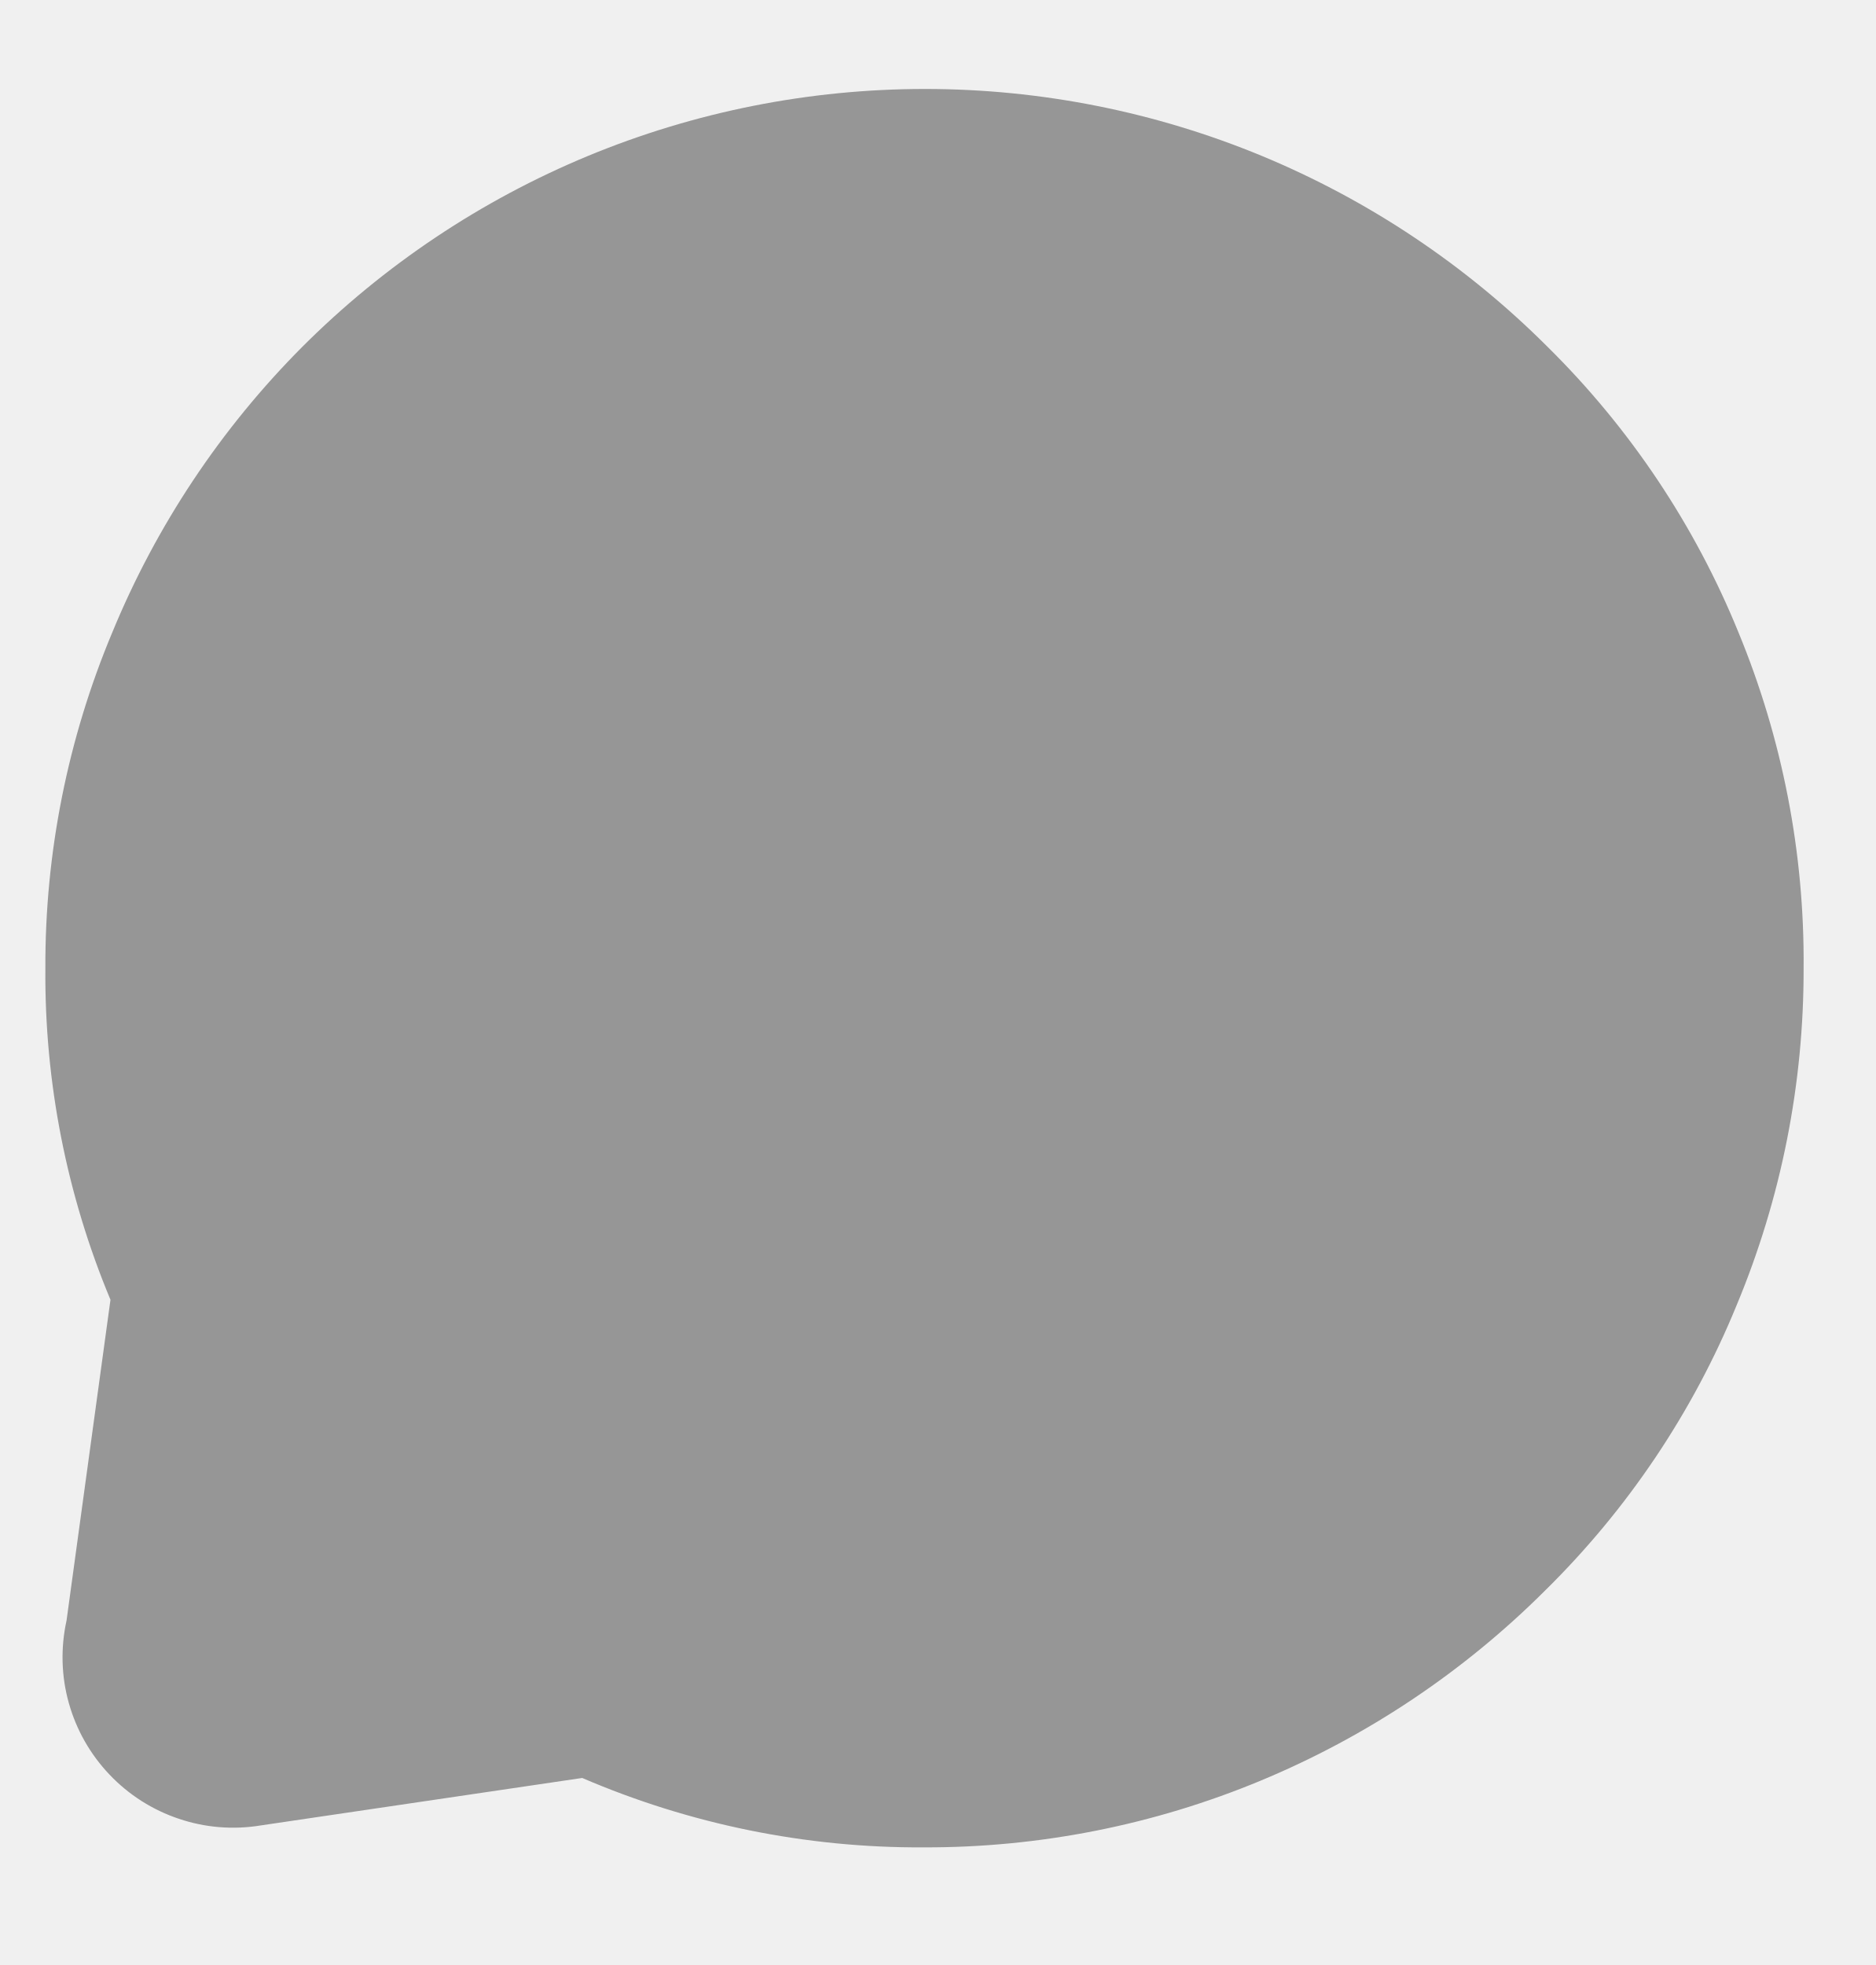
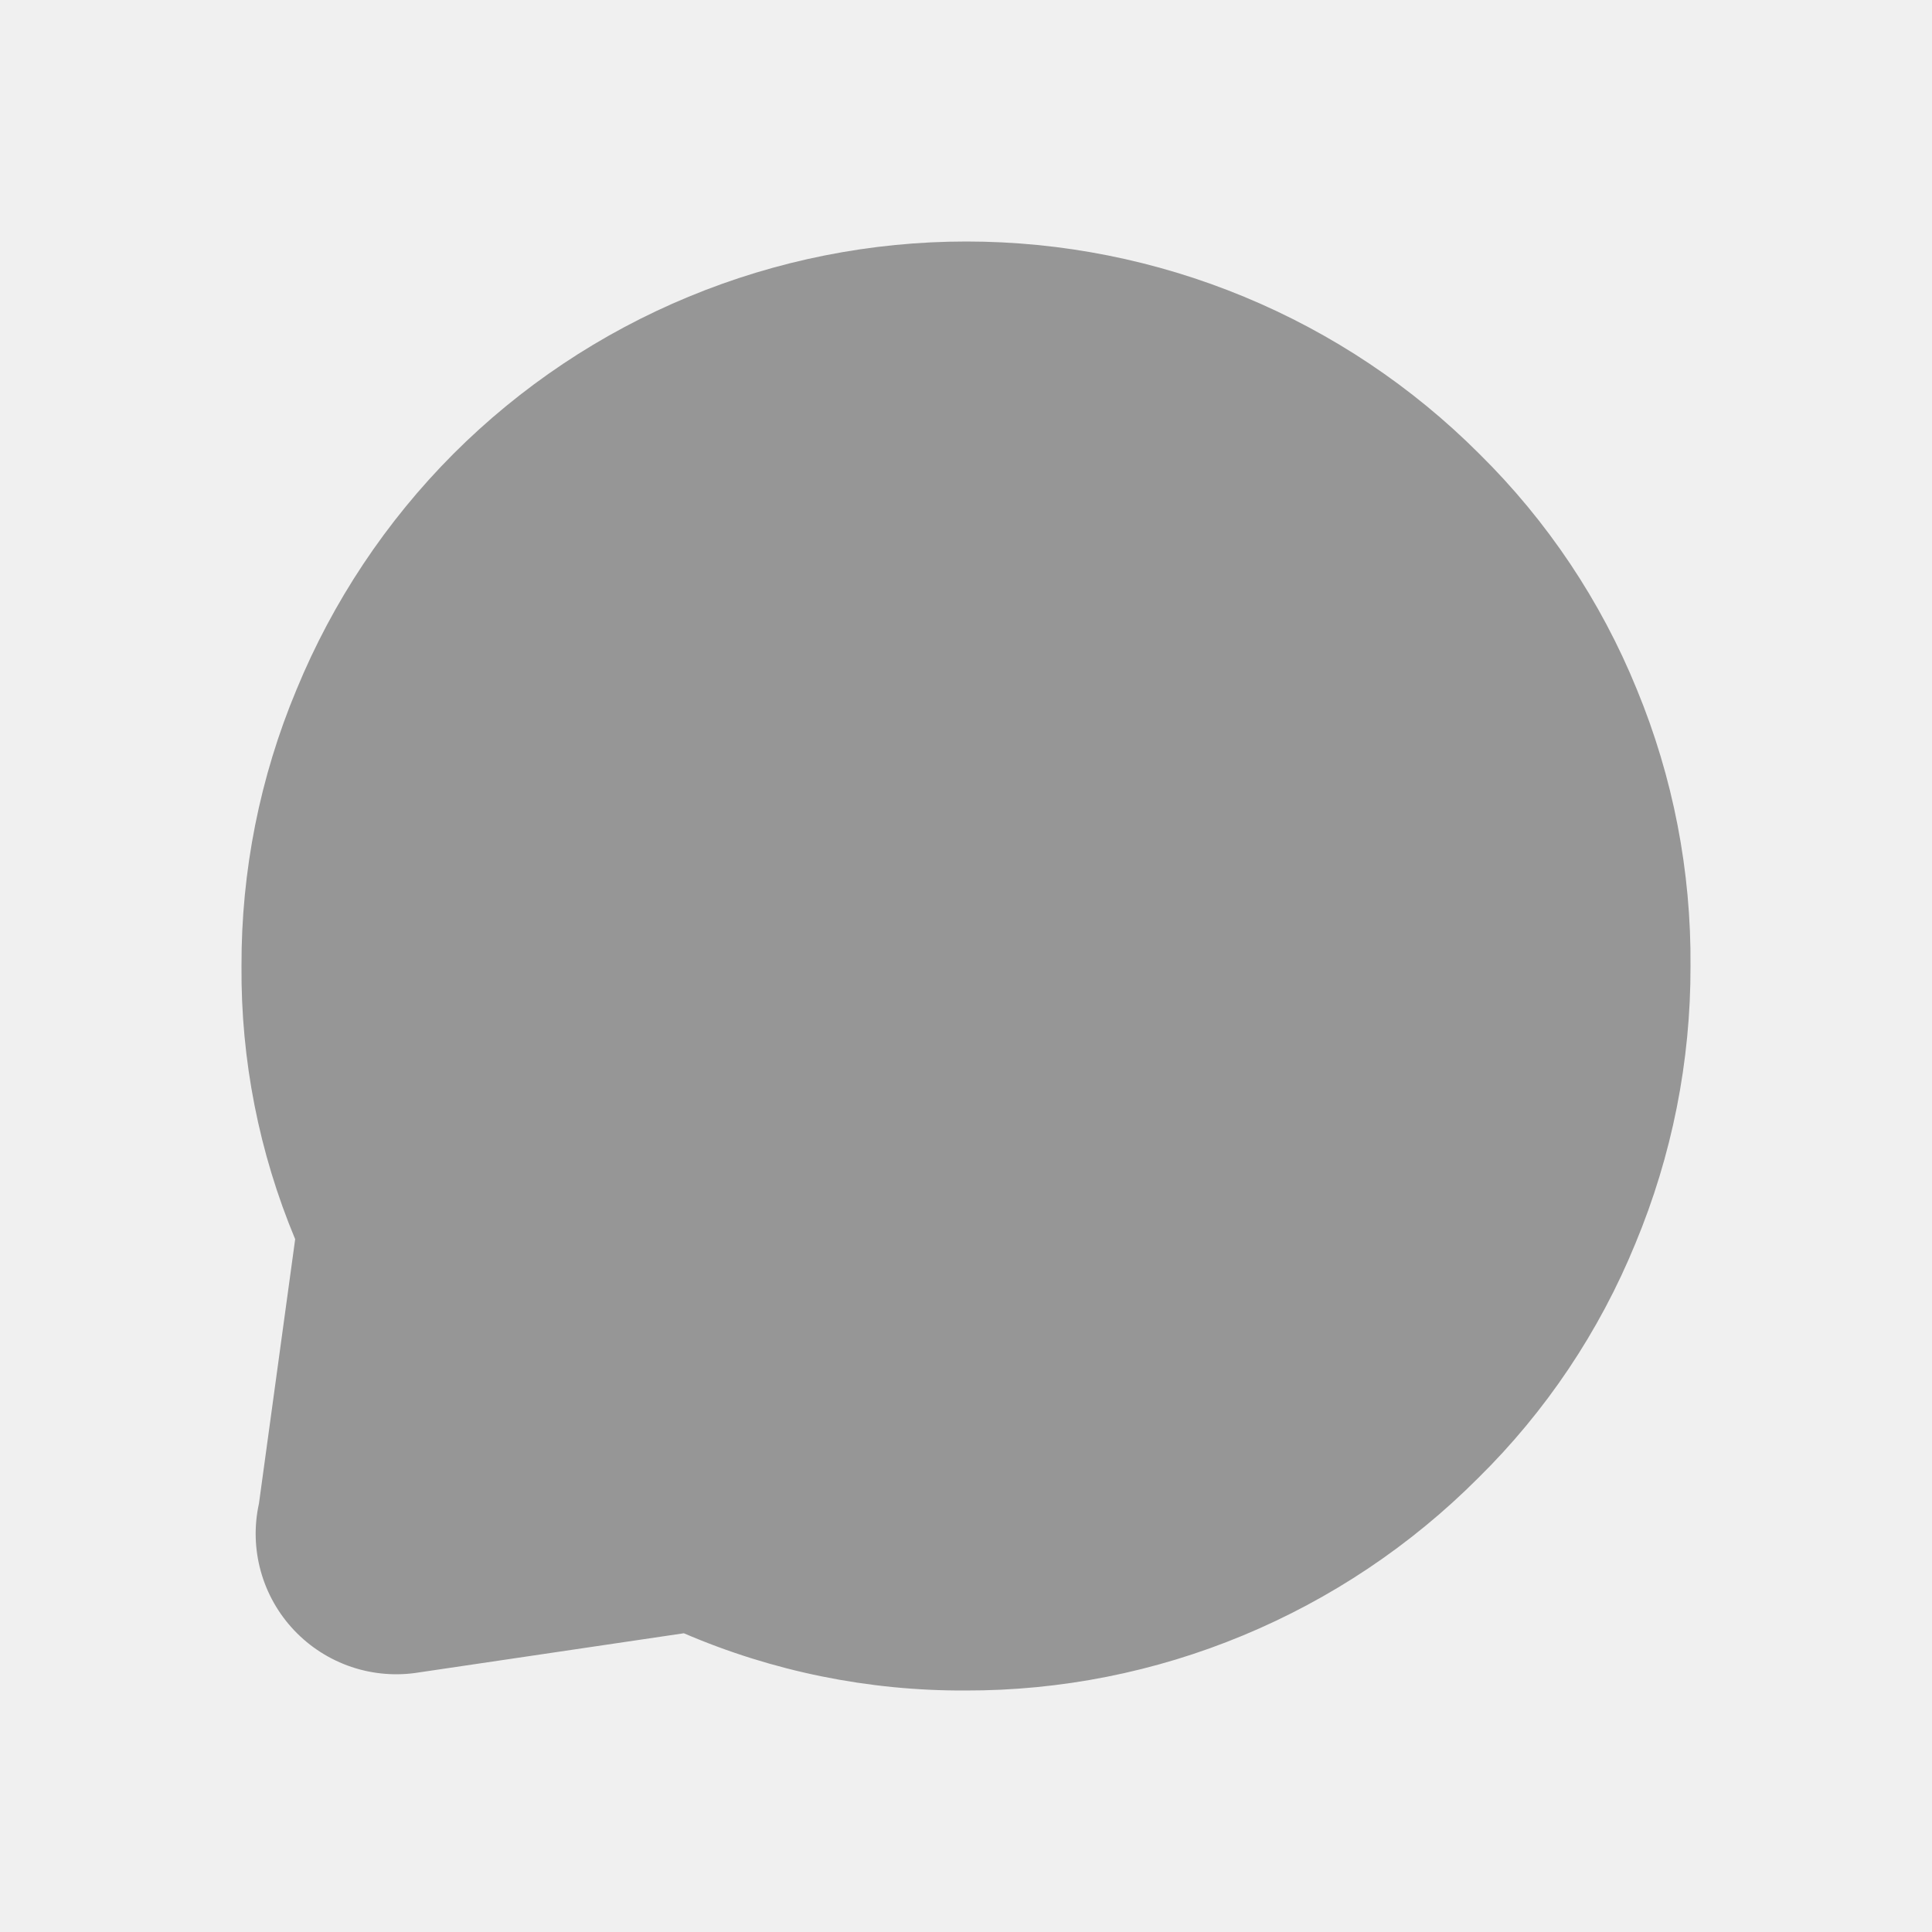
- <svg xmlns="http://www.w3.org/2000/svg" width="21" height="22" viewBox="0 0 21 22" fill="none">
-   <g clip-path="url(#clip0_2308_203)">
-     <path d="M20.195 10.841C20.198 12.135 19.944 13.416 19.446 14.611C18.957 15.807 18.229 16.892 17.308 17.8C16.394 18.714 15.31 19.44 14.116 19.936C12.92 20.433 11.637 20.687 10.342 20.683C9.027 20.69 7.726 20.425 6.519 19.906L2.922 20.437C2.614 20.488 2.298 20.463 2.003 20.363C1.707 20.264 1.44 20.094 1.225 19.867C1.01 19.641 0.854 19.366 0.77 19.065C0.686 18.765 0.678 18.449 0.745 18.144L1.237 14.552C0.746 13.377 0.498 12.114 0.508 10.841C0.503 9.551 0.758 8.272 1.257 7.081C1.749 5.886 2.472 4.799 3.385 3.883C4.3 2.968 5.387 2.242 6.583 1.746C7.779 1.251 9.062 0.996 10.357 0.996C11.651 0.996 12.934 1.251 14.13 1.746C15.326 2.242 16.413 2.968 17.328 3.883C18.25 4.793 18.978 5.881 19.466 7.081C19.958 8.273 20.206 9.552 20.195 10.841Z" fill="#111111" fill-opacity="0.4" />
-   </g>
-   <defs>
-     <clipPath id="clip0_2308_203">
-       <rect width="21" height="21" fill="white" transform="translate(0 0.5)" />
-     </clipPath>
-   </defs>
+ <svg xmlns="http://www.w3.org/2000/svg" width="32" height="32" viewBox="0 0 32 32" fill="none">
+   <path d="M28 16.002C28.004 17.579 27.693 19.141 27.087 20.597C26.49 22.056 25.604 23.378 24.48 24.484C23.366 25.599 22.044 26.484 20.588 27.088C19.131 27.694 17.567 28.004 15.988 28C14.386 28.007 12.799 27.685 11.327 27.052L6.943 27.7C6.568 27.762 6.183 27.731 5.822 27.61C5.461 27.488 5.136 27.281 4.874 27.005C4.612 26.729 4.422 26.394 4.32 26.027C4.218 25.661 4.207 25.276 4.289 24.904L4.889 20.525C4.291 19.092 3.988 17.554 4 16.002C3.995 14.428 4.305 12.87 4.913 11.418C5.513 9.961 6.395 8.636 7.508 7.519C8.623 6.403 9.948 5.518 11.406 4.915C12.864 4.311 14.427 4 16.006 4C17.584 4 19.148 4.311 20.606 4.915C22.064 5.518 23.389 6.403 24.504 7.519C25.629 8.629 26.516 9.955 27.111 11.418C27.711 12.871 28.013 14.43 28 16.002Z" fill="#969696" />
</svg>
